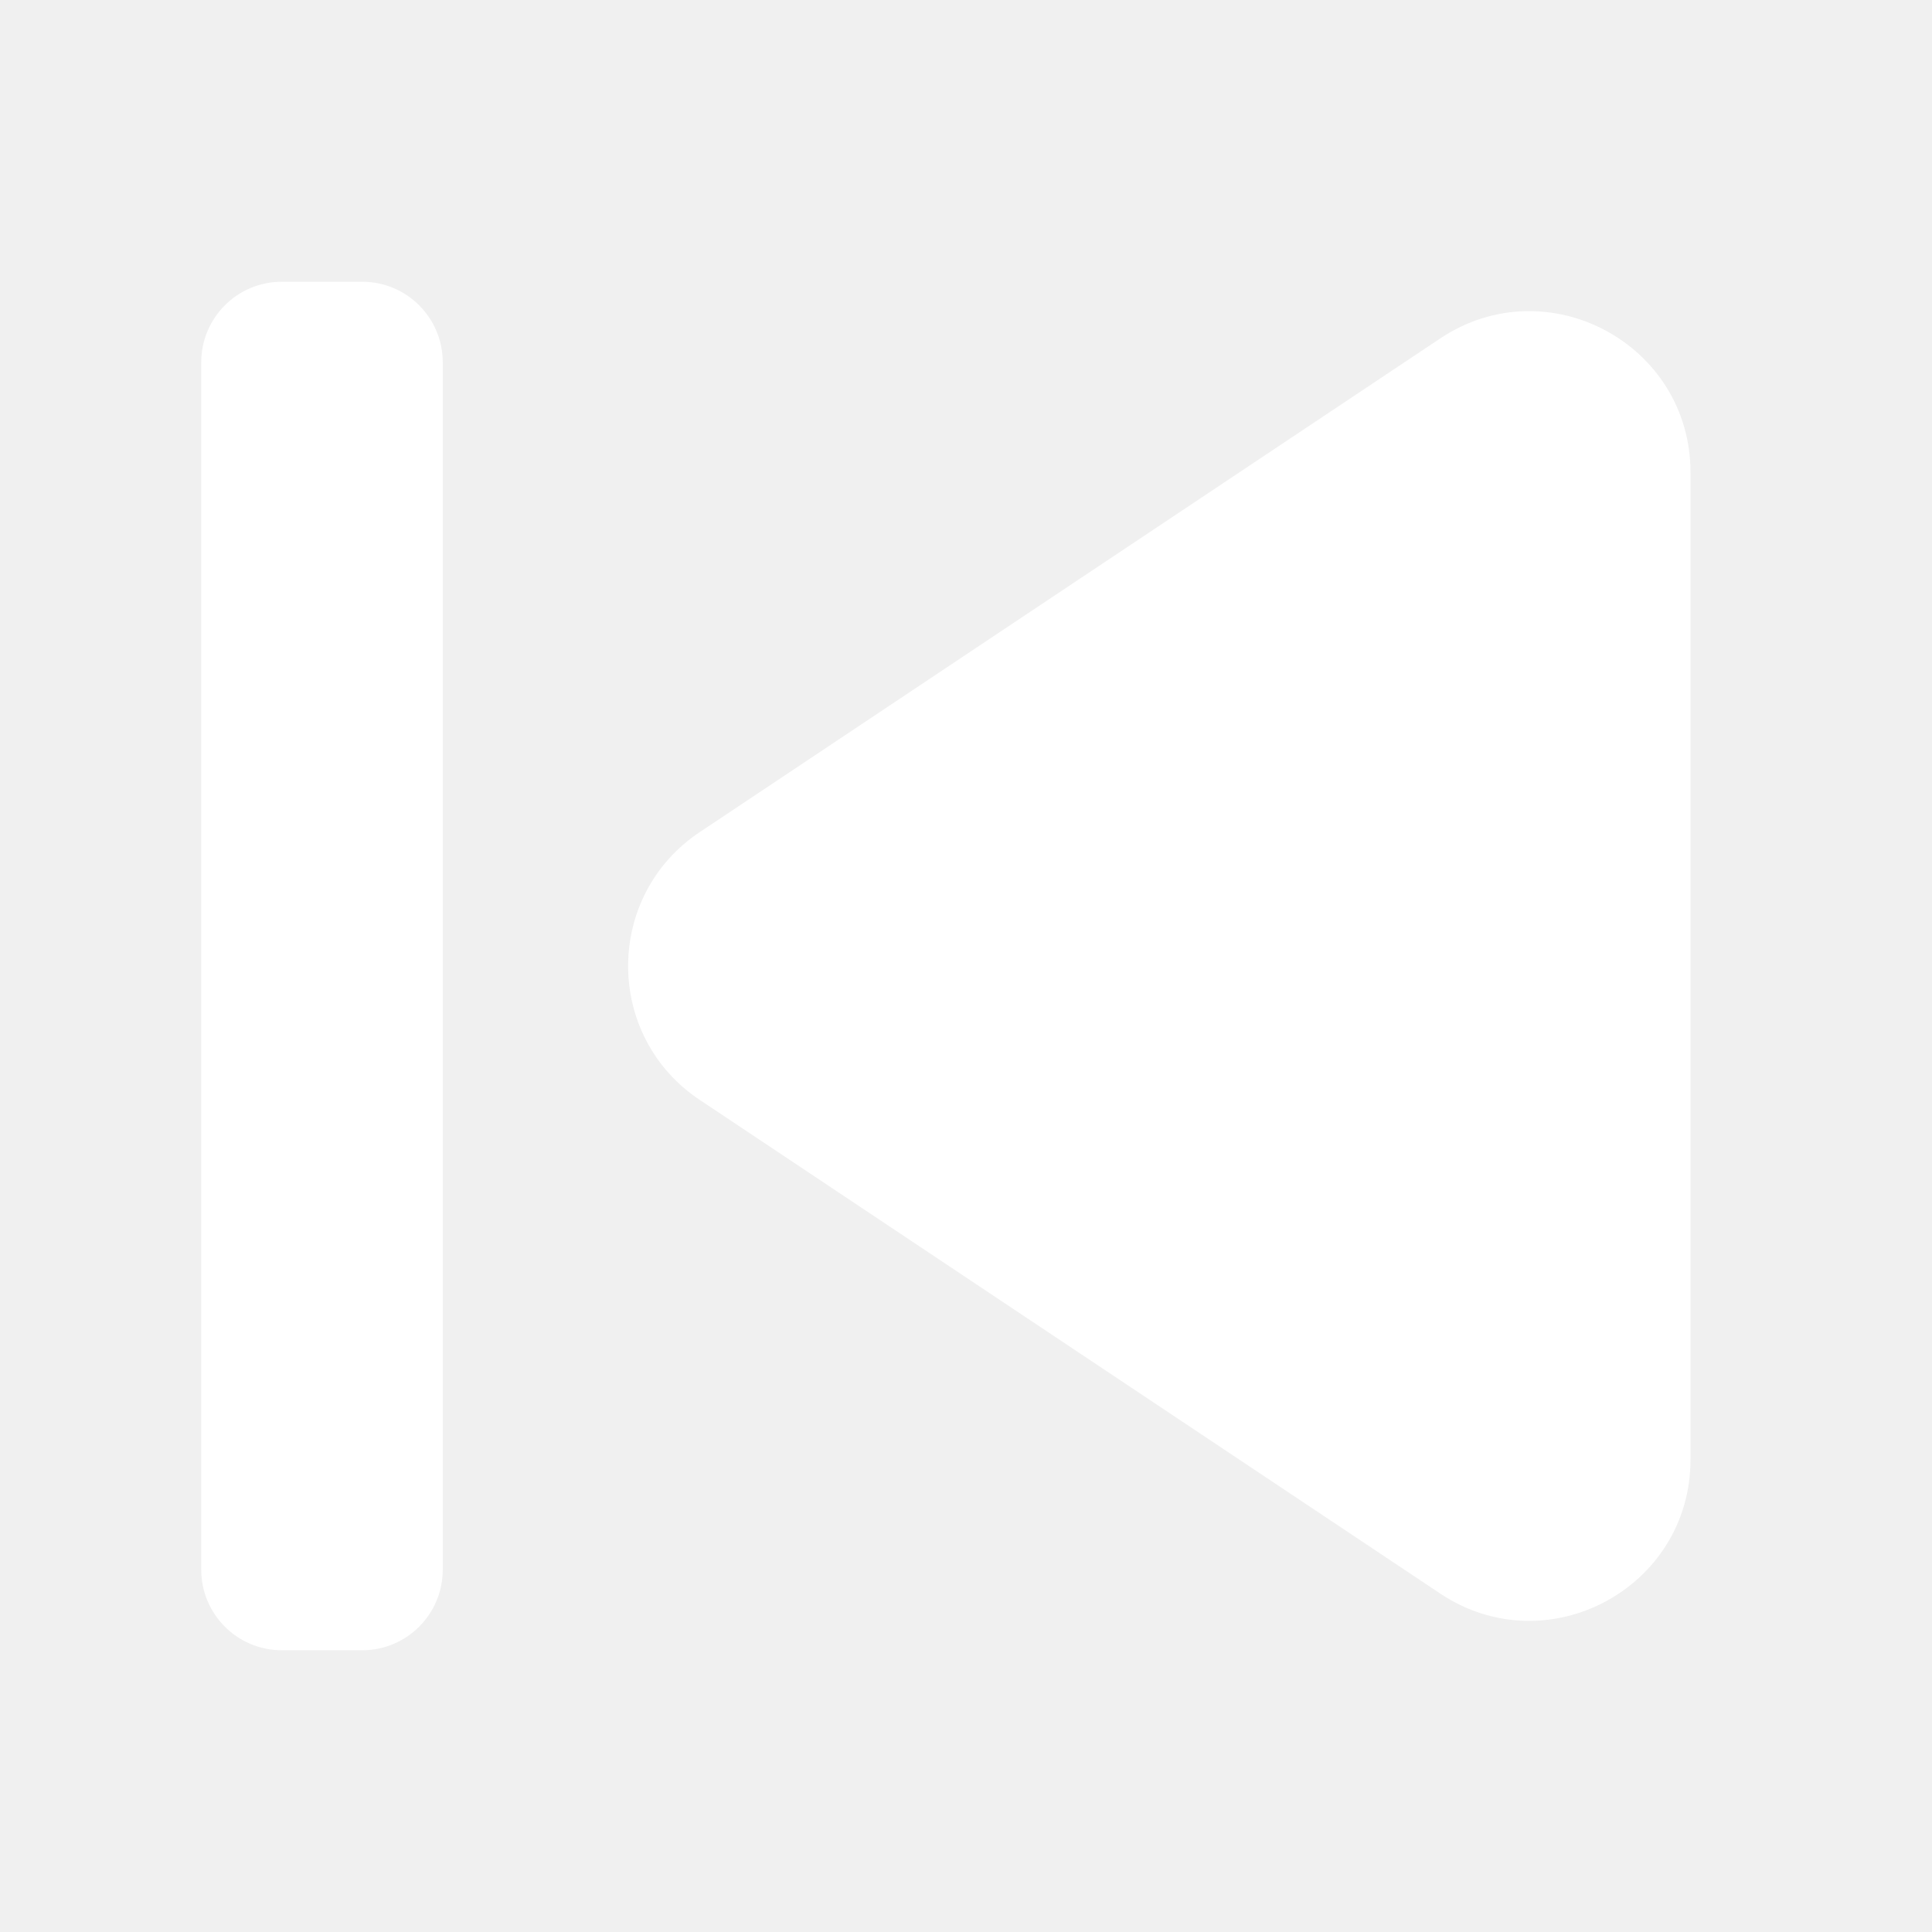
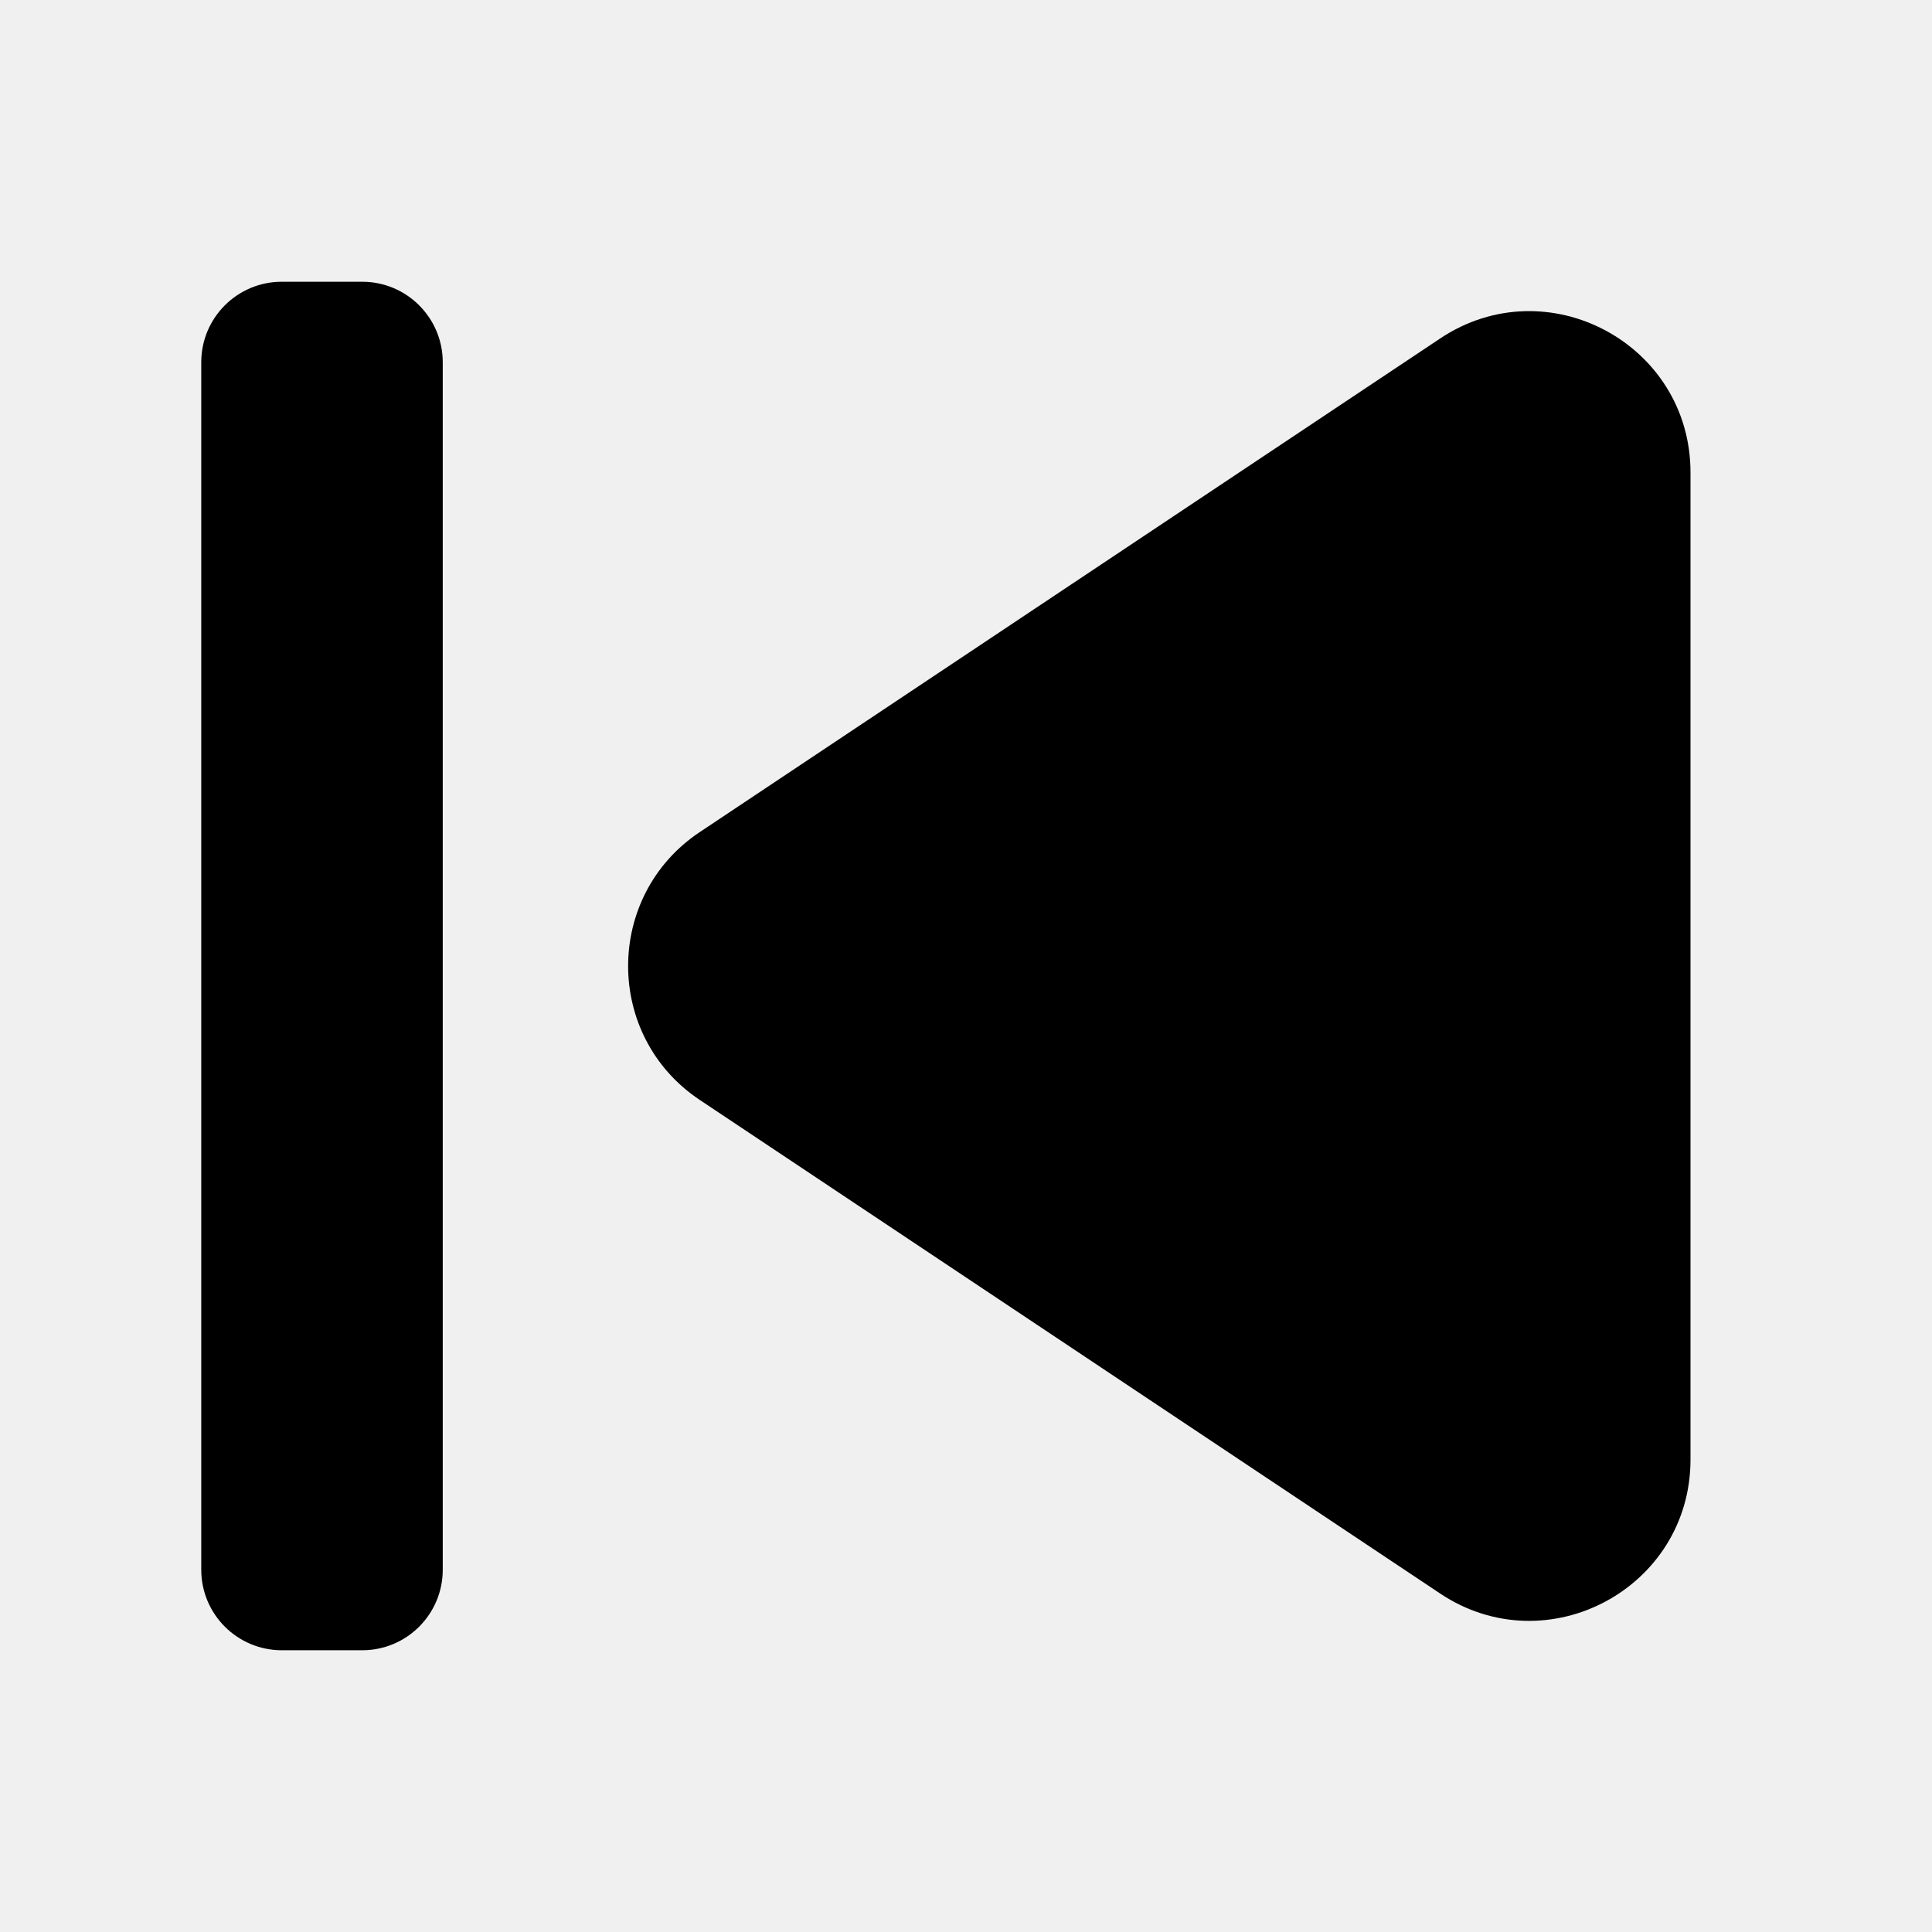
<svg xmlns="http://www.w3.org/2000/svg" width="800px" height="800px" viewBox="0 0 24 24" fill="none">
-   <path d="M17.891 4.204C19.22 3.318 21 4.271 21 5.869V18.131C21 19.729 19.22 20.682 17.891 19.796L8.693 13.664C7.506 12.873 7.506 11.128 8.693 10.336L17.891 4.204Z" fill="#ffffff" />
-   <path fill-rule="evenodd" clip-rule="evenodd" d="M4.5 3.5C5.052 3.5 5.5 3.948 5.5 4.5V19.5C5.5 20.052 5.052 20.5 4.5 20.5H3.5C2.948 20.5 2.5 20.052 2.5 19.5V4.5C2.5 3.948 2.948 3.5 3.5 3.5H4.5Z" fill="#ffffff" />
+   <path d="M17.891 4.204C19.22 3.318 21 4.271 21 5.869V18.131C21 19.729 19.22 20.682 17.891 19.796L8.693 13.664C7.506 12.873 7.506 11.128 8.693 10.336L17.891 4.204Z" fill="#000000" />
+   <path fill-rule="evenodd" clip-rule="evenodd" d="M4.5 3.5C5.052 3.5 5.5 3.948 5.5 4.5V19.5C5.5 20.052 5.052 20.5 4.5 20.5H3.5C2.948 20.5 2.5 20.052 2.5 19.5V4.5C2.5 3.948 2.948 3.5 3.5 3.5H4.5Z" fill="#000000" />
</svg>
